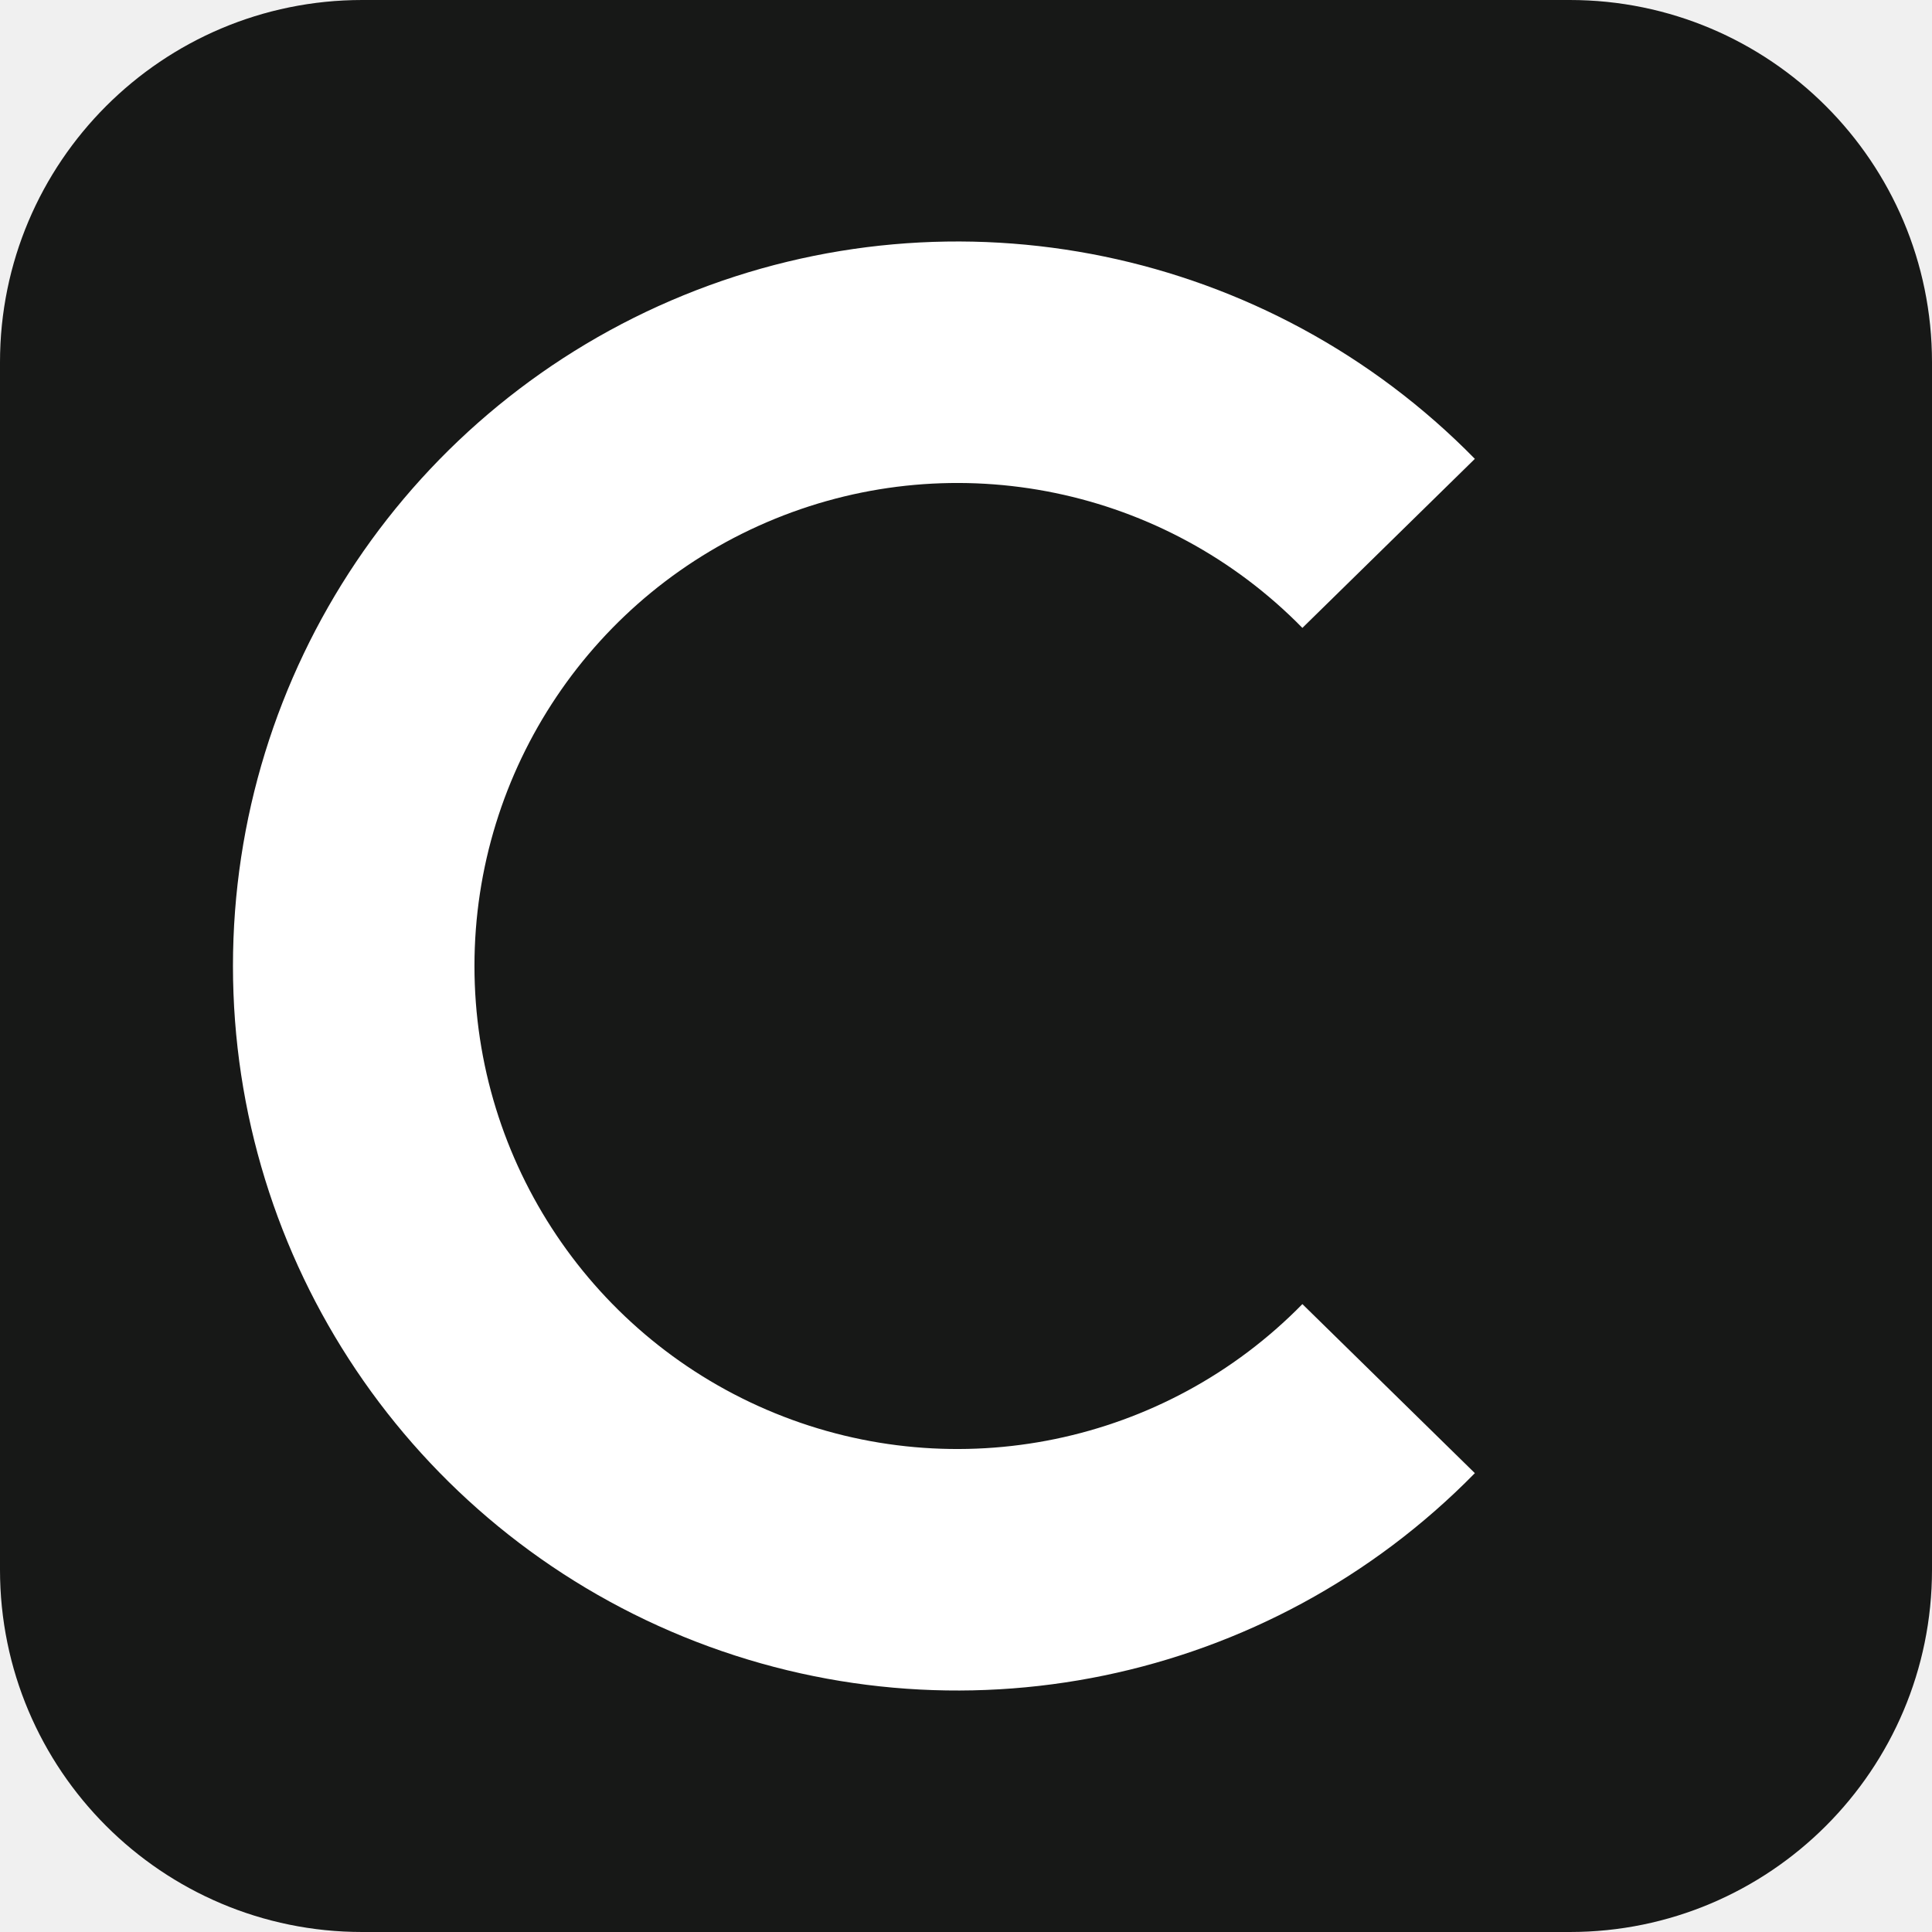
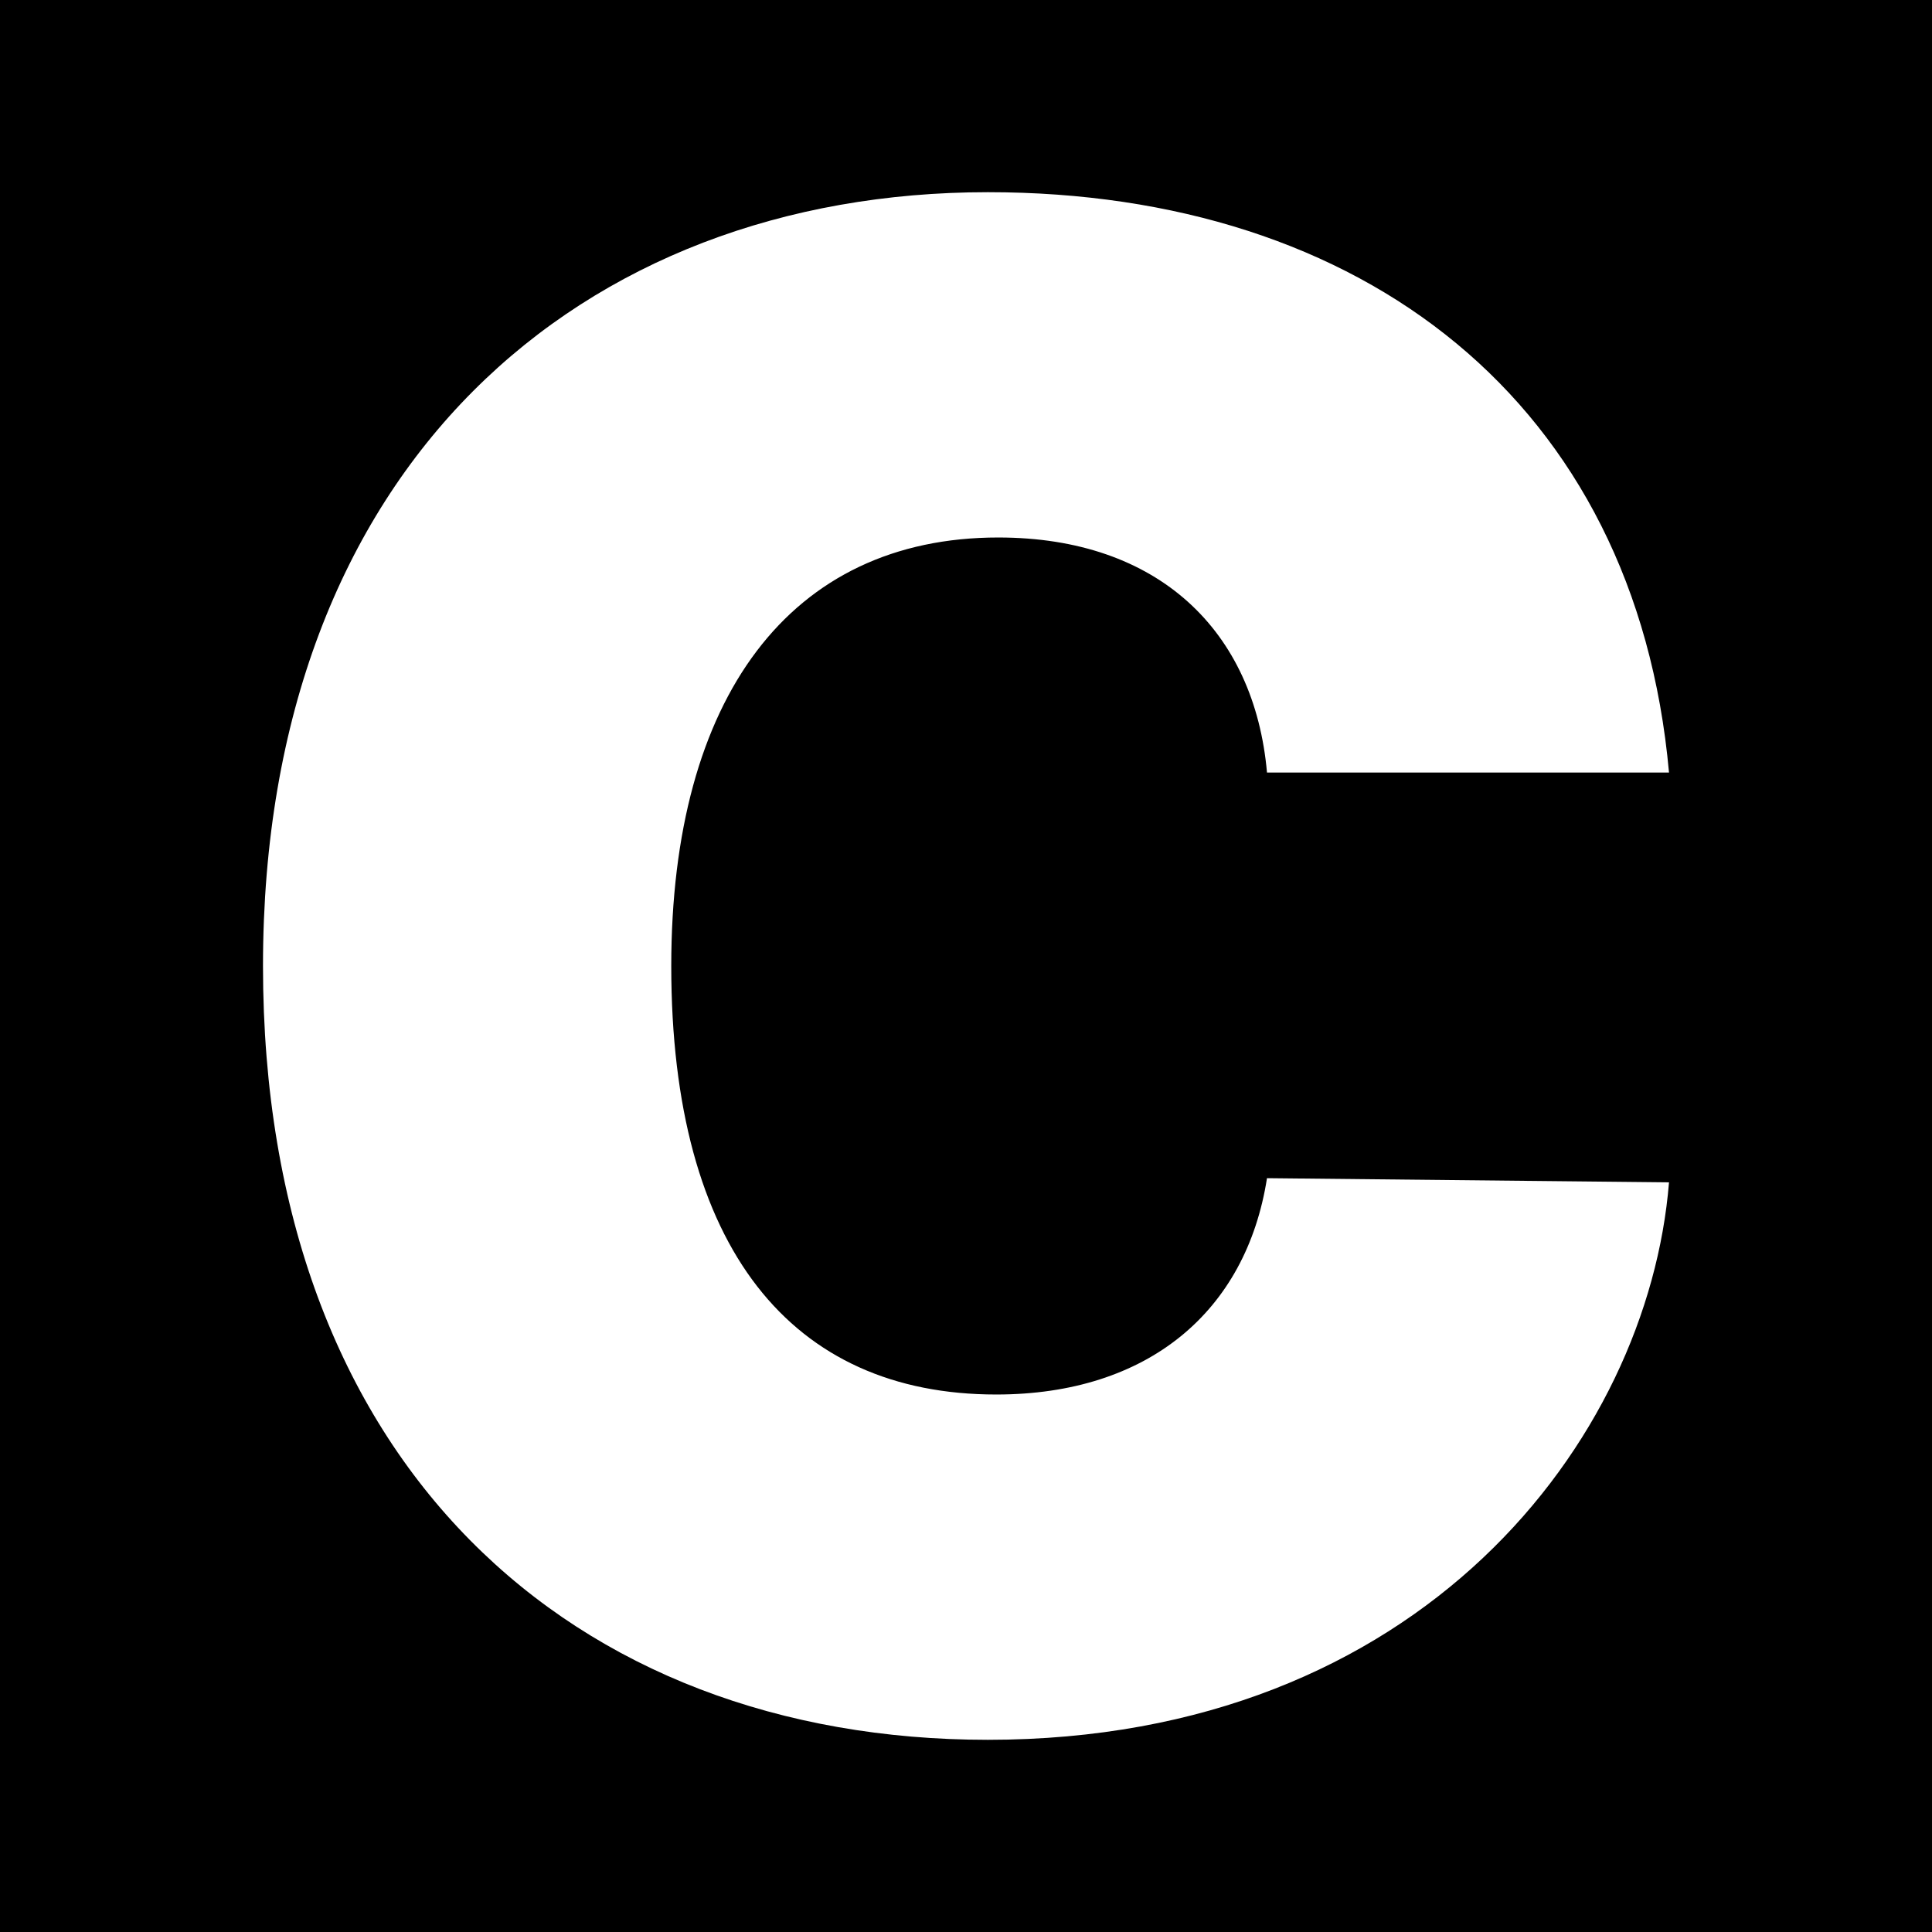
- <svg xmlns="http://www.w3.org/2000/svg" viewBox="0 0 64 64">
-   <rect width="64" height="64" rx="12" fill="#171817" />
-   <path d="M46 18a20 20 0 1 0 0 28" fill="none" stroke="#fff" stroke-width="8" />
+ <svg xmlns="http://www.w3.org/2000/svg" width="382" height="382" viewBox="0 0 382 382" fill="none">
+   <rect x="0.5" y="0.5" width="381" height="381" fill="black" stroke="black" />
+   <path d="M250.513 152.75C248.041 124.782 229.096 106.274 197.384 106.274C156.199 106.274 132.723 137.944 132.723 191C132.723 246.935 156.61 275.726 196.972 275.726C227.037 275.726 246.394 259.274 250.513 232.952L330 233.774C325.881 284.774 280.99 344 195.324 344C113.366 344 52 289.71 52 191C52 91.879 115.013 38 195.324 38C269.458 38 323.41 79.54 330 152.75H250.513Z" fill="white" />
</svg>
